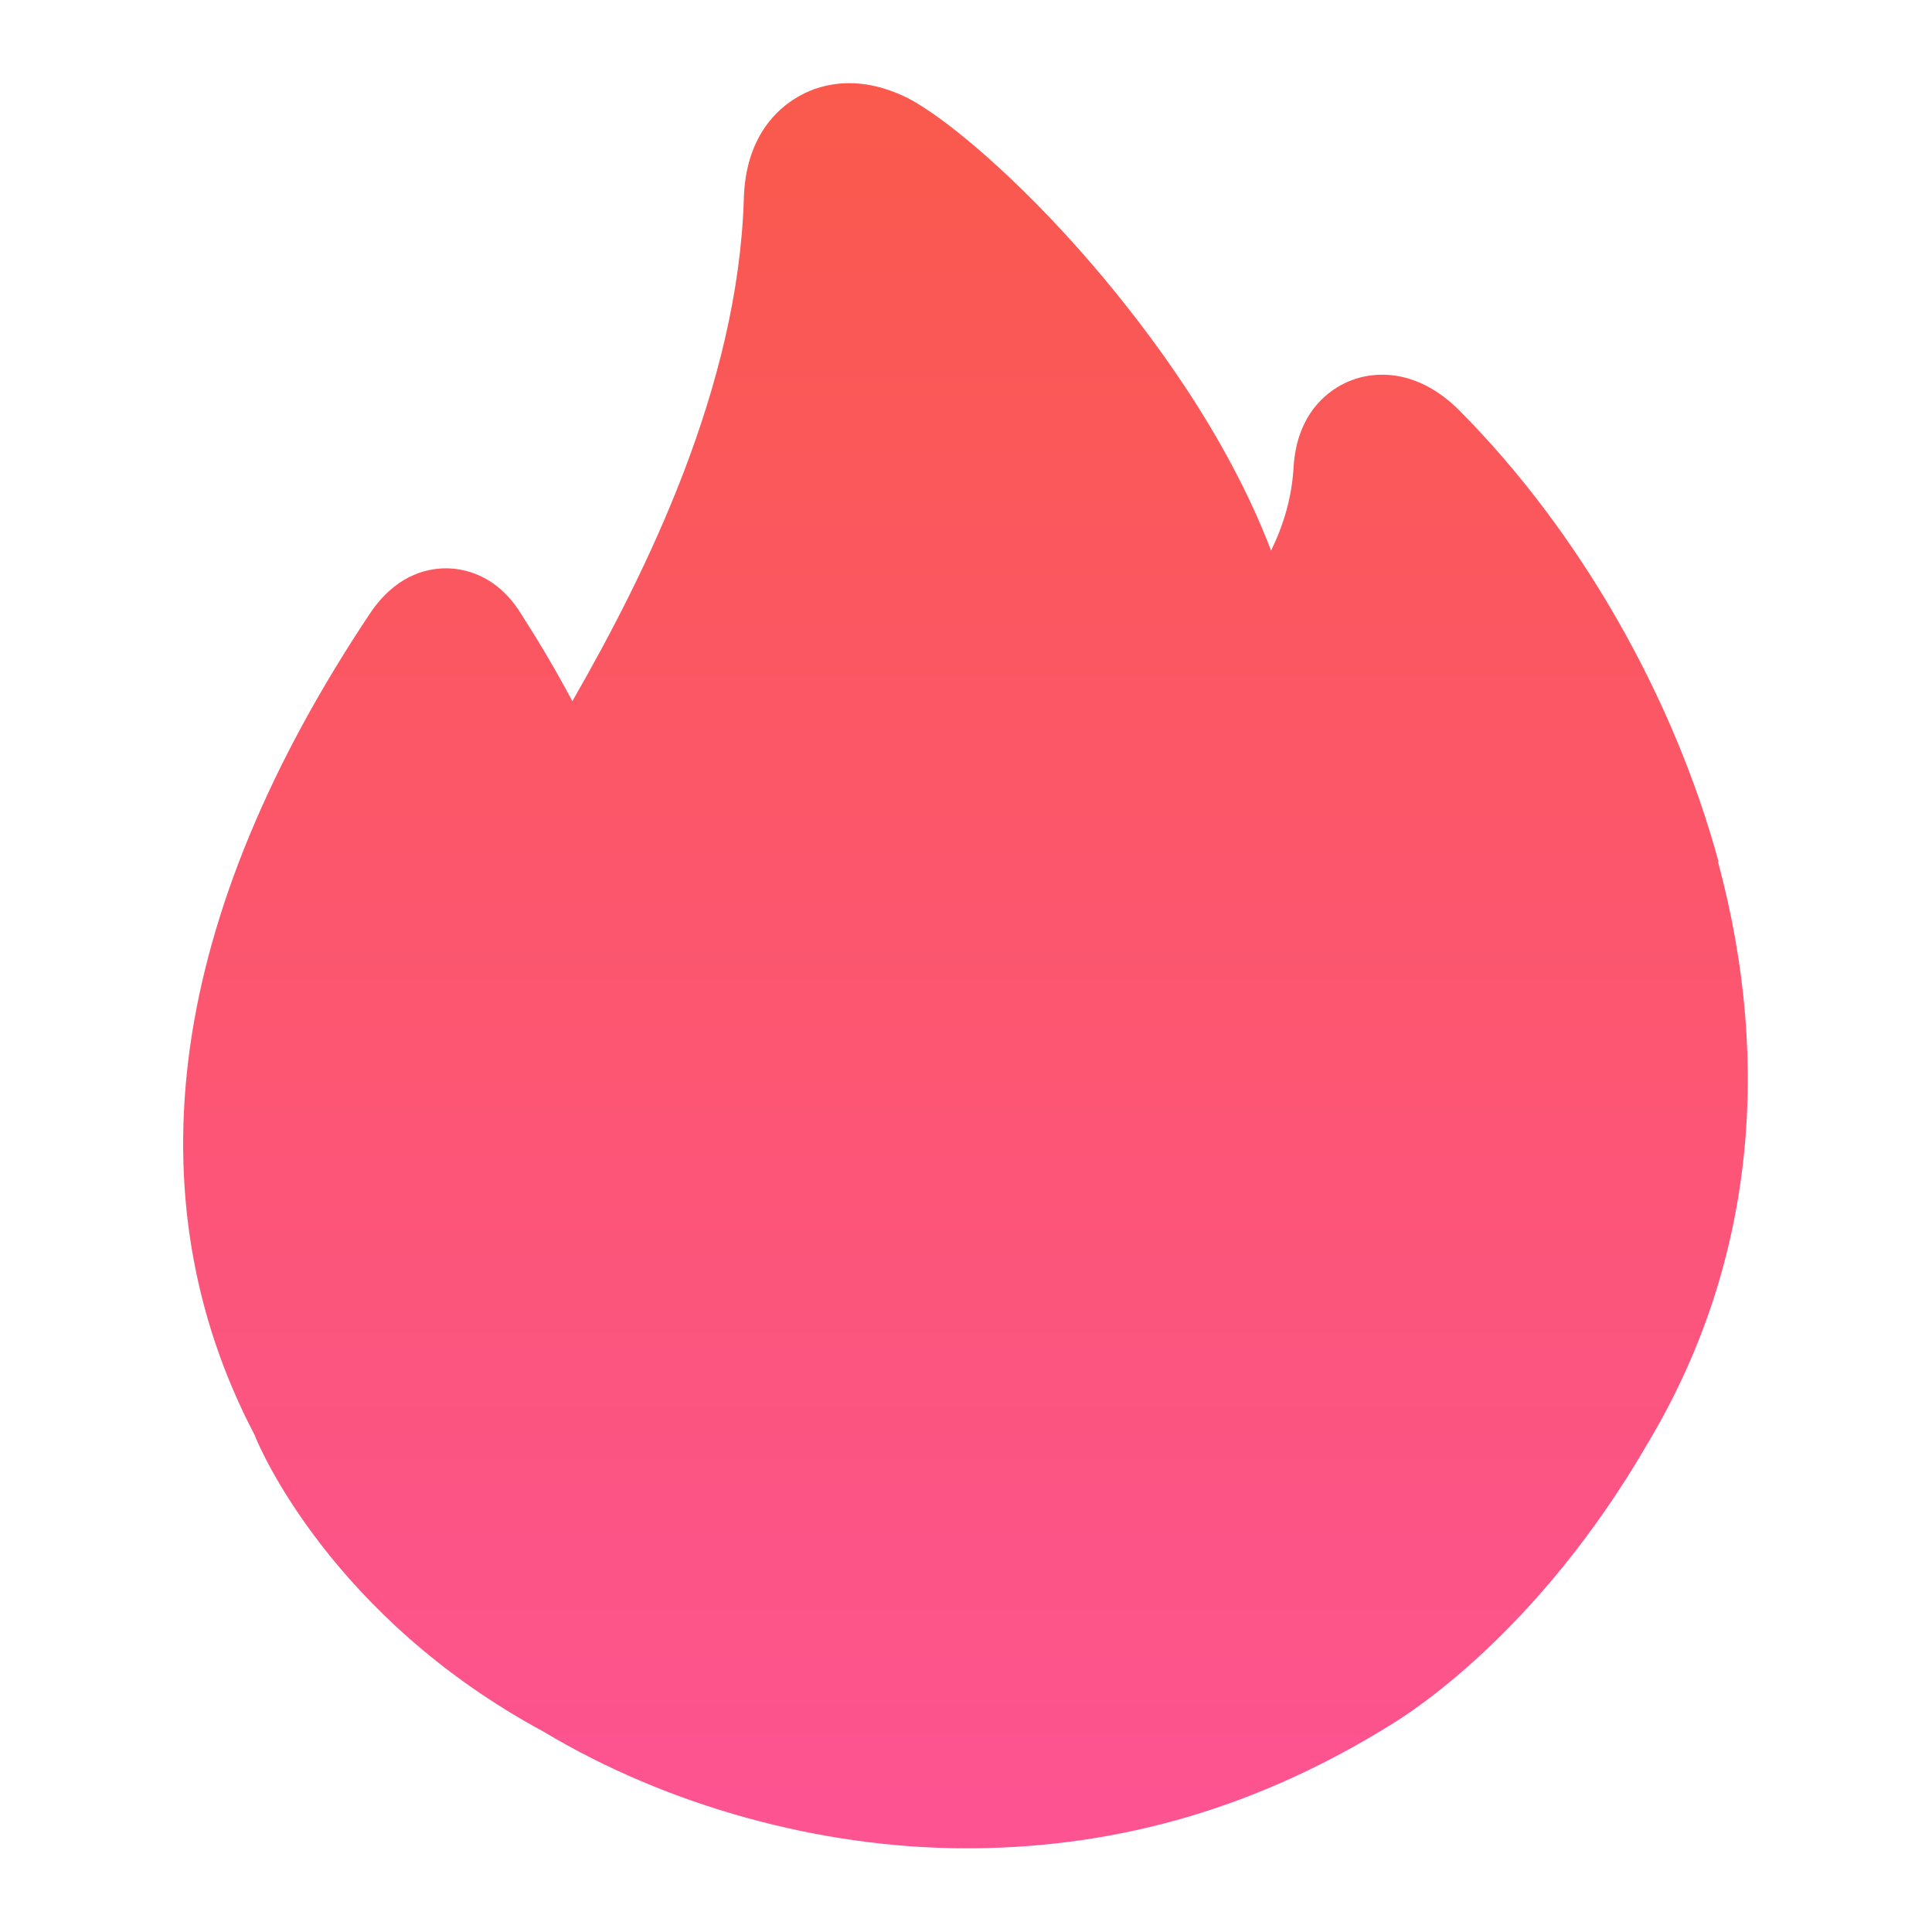
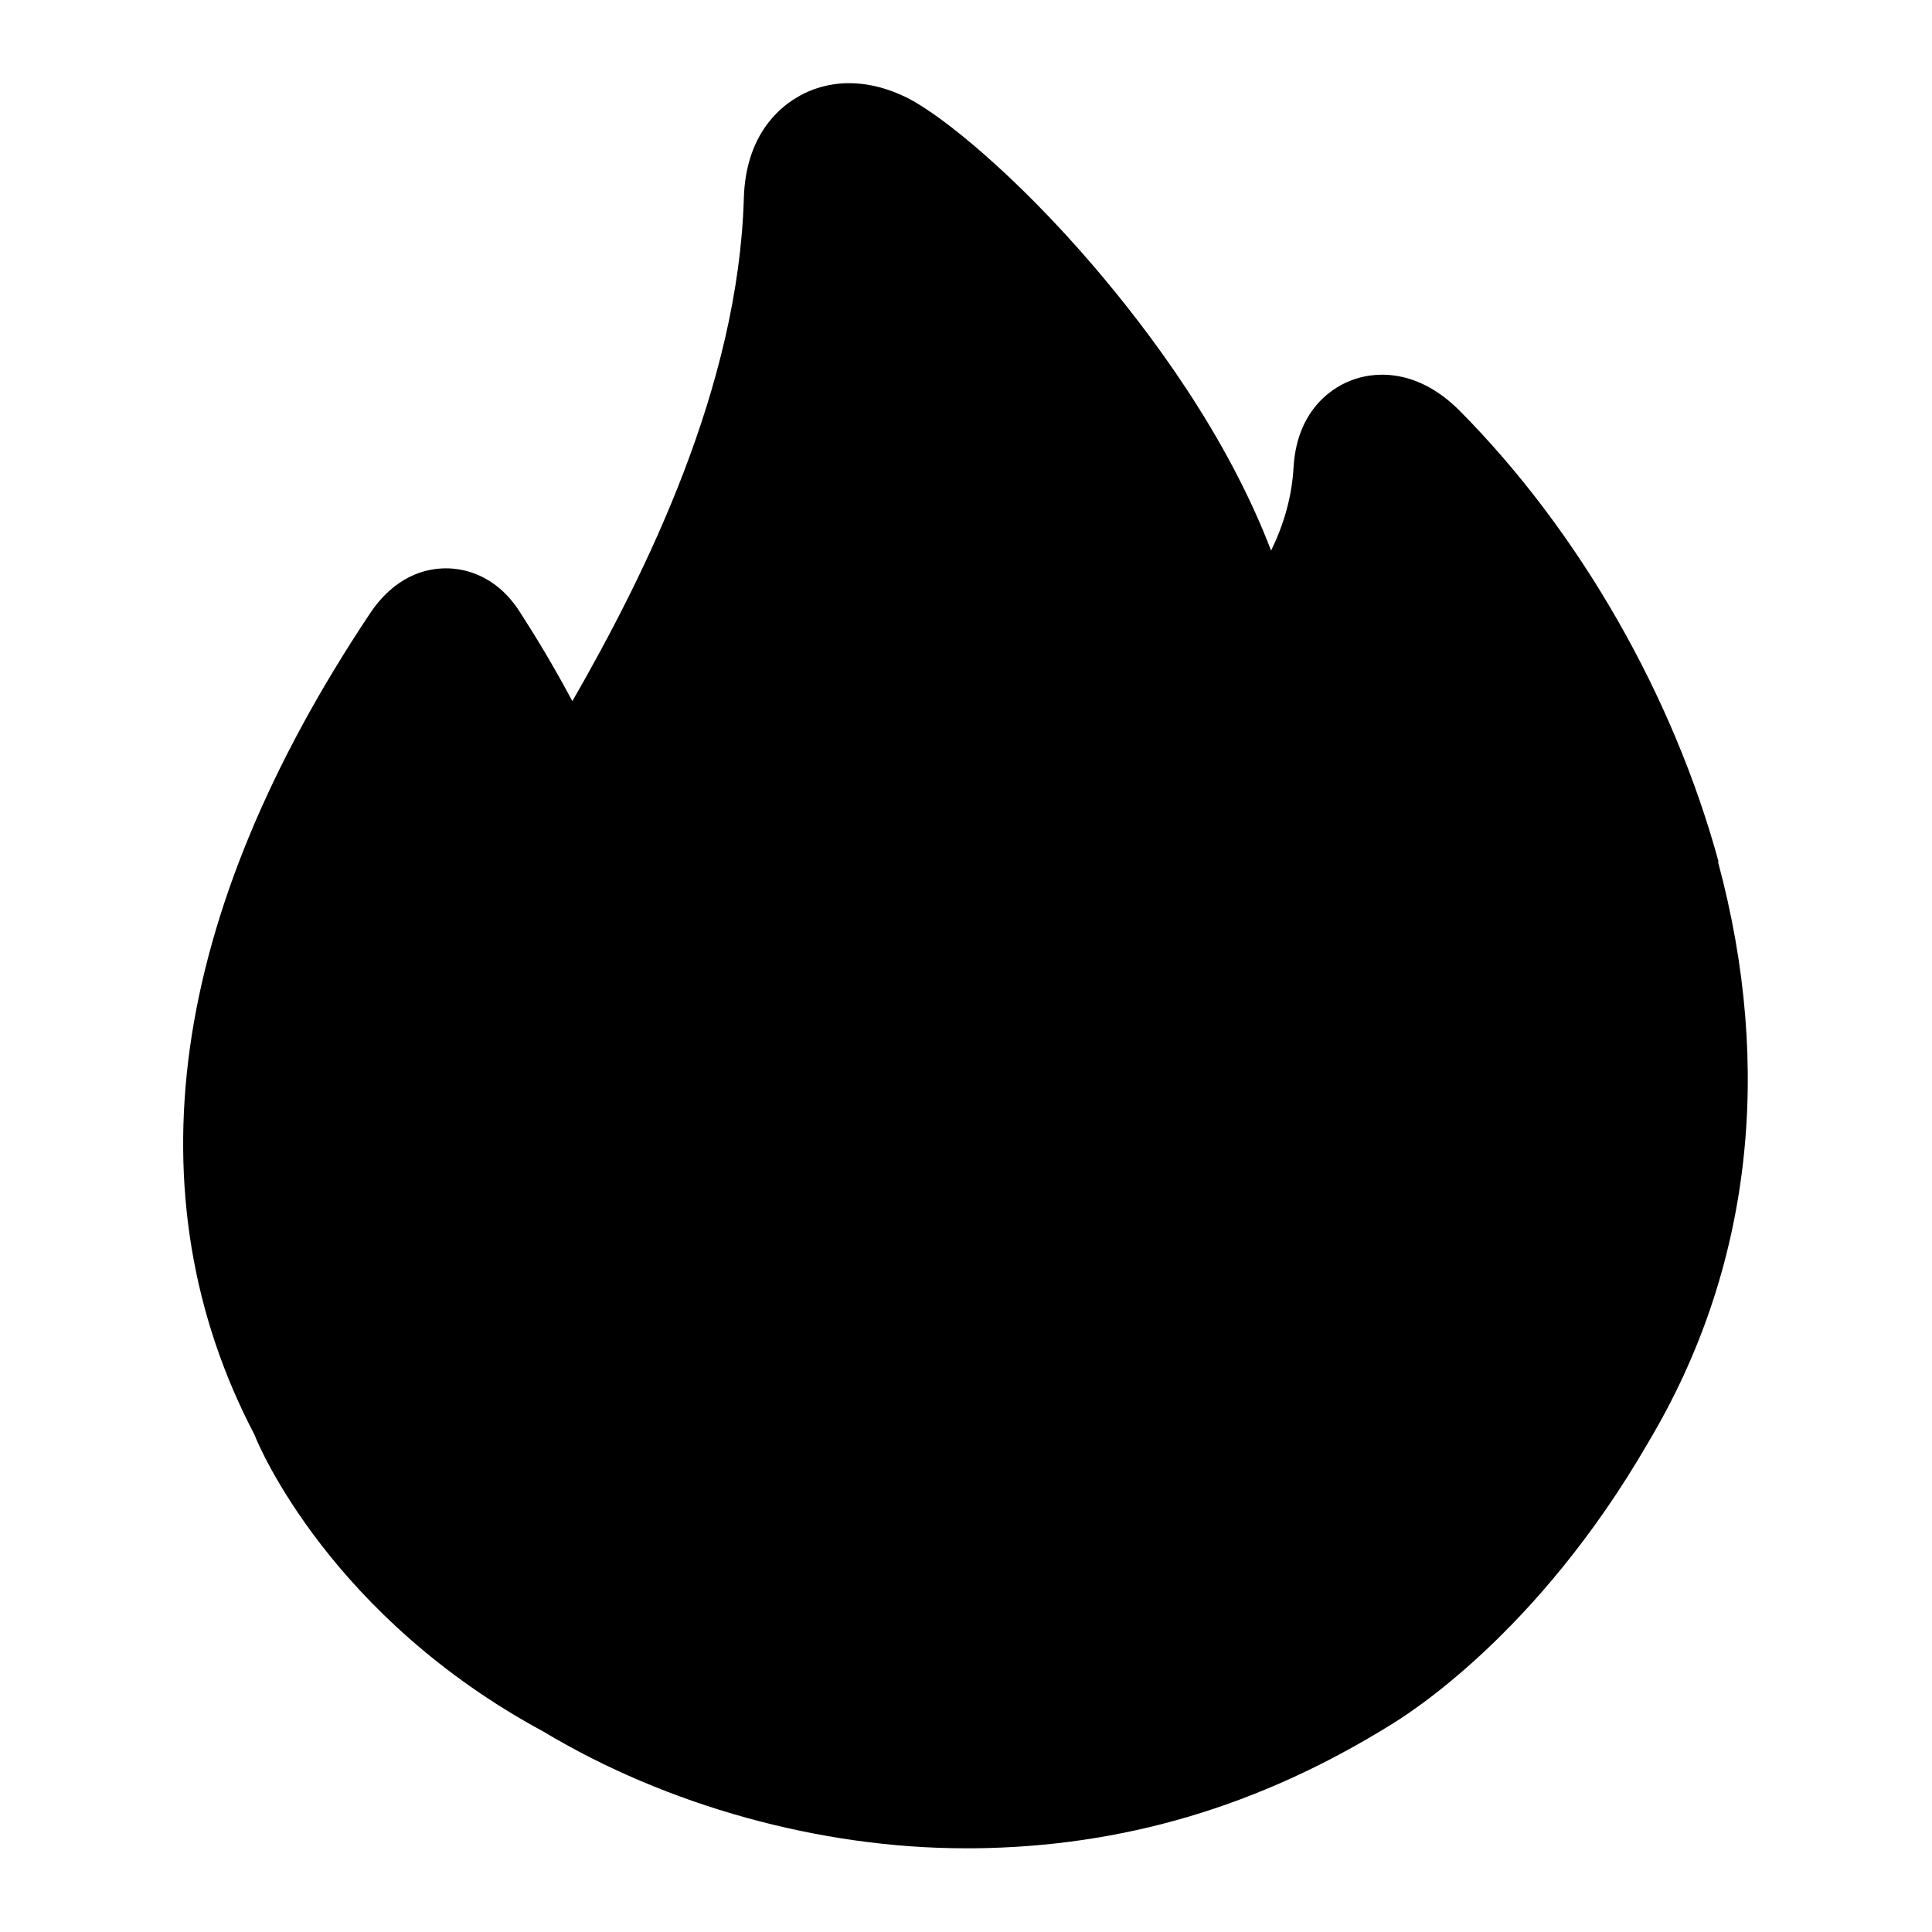
<svg xmlns="http://www.w3.org/2000/svg" id="_图层_1" data-name="图层 1" viewBox="0 0 24 24">
-   <defs>
-     <style>
-       .cls-1 {
-         fill: url(#_未命名的渐变_6);
-       }
-     </style>
-     <linearGradient id="_未命名的渐变_6" data-name="未命名的渐变 6" x1="12" y1="22.97" x2="12" y2="1.03" gradientUnits="userSpaceOnUse">
-       <stop offset="0" stop-color="#fd5392" />
-       <stop offset="1" stop-color="#fa594c" />
-     </linearGradient>
-   </defs>
-   <path class="cls-1" d="M21.35,10.71c-.56-2.06-1.73-4.11-3.22-5.61-.57-.57-1.12-.46-1.33-.38-.2,.07-.68,.33-.73,1.07-.02,.38-.12,.72-.28,1.05-.55-1.44-1.5-2.71-2.21-3.54-.96-1.12-1.87-1.86-2.3-2.08-.66-.33-1.15-.15-1.38-.01-.24,.14-.64,.49-.66,1.26-.07,2.33-1.21,4.64-2.13,6.24-.24-.45-.46-.81-.66-1.12-.3-.46-.7-.53-.91-.53-.26,0-.64,.1-.95,.57-1.24,1.86-1.99,3.67-2.23,5.38-.24,1.72,.03,3.34,.8,4.81,.06,.16,.96,2.27,3.59,3.69,1.53,.92,3.44,1.45,5.24,1.45,.04,0,.07,0,.12,0,1.84-.02,3.53-.52,5.16-1.53,.18-.11,1.82-1.11,3.21-3.52,1.27-2.13,1.56-4.62,.86-7.21Z" />
+   <path d="M21.35,10.71c-.56-2.06-1.73-4.11-3.22-5.61-.57-.57-1.12-.46-1.33-.38-.2,.07-.68,.33-.73,1.07-.02,.38-.12,.72-.28,1.05-.55-1.44-1.5-2.71-2.21-3.54-.96-1.12-1.87-1.86-2.3-2.08-.66-.33-1.15-.15-1.38-.01-.24,.14-.64,.49-.66,1.26-.07,2.33-1.21,4.64-2.13,6.24-.24-.45-.46-.81-.66-1.12-.3-.46-.7-.53-.91-.53-.26,0-.64,.1-.95,.57-1.24,1.86-1.99,3.67-2.23,5.38-.24,1.72,.03,3.34,.8,4.81,.06,.16,.96,2.27,3.59,3.69,1.53,.92,3.44,1.45,5.24,1.45,.04,0,.07,0,.12,0,1.84-.02,3.53-.52,5.16-1.53,.18-.11,1.82-1.11,3.21-3.52,1.27-2.13,1.56-4.62,.86-7.21Z" />
</svg>
